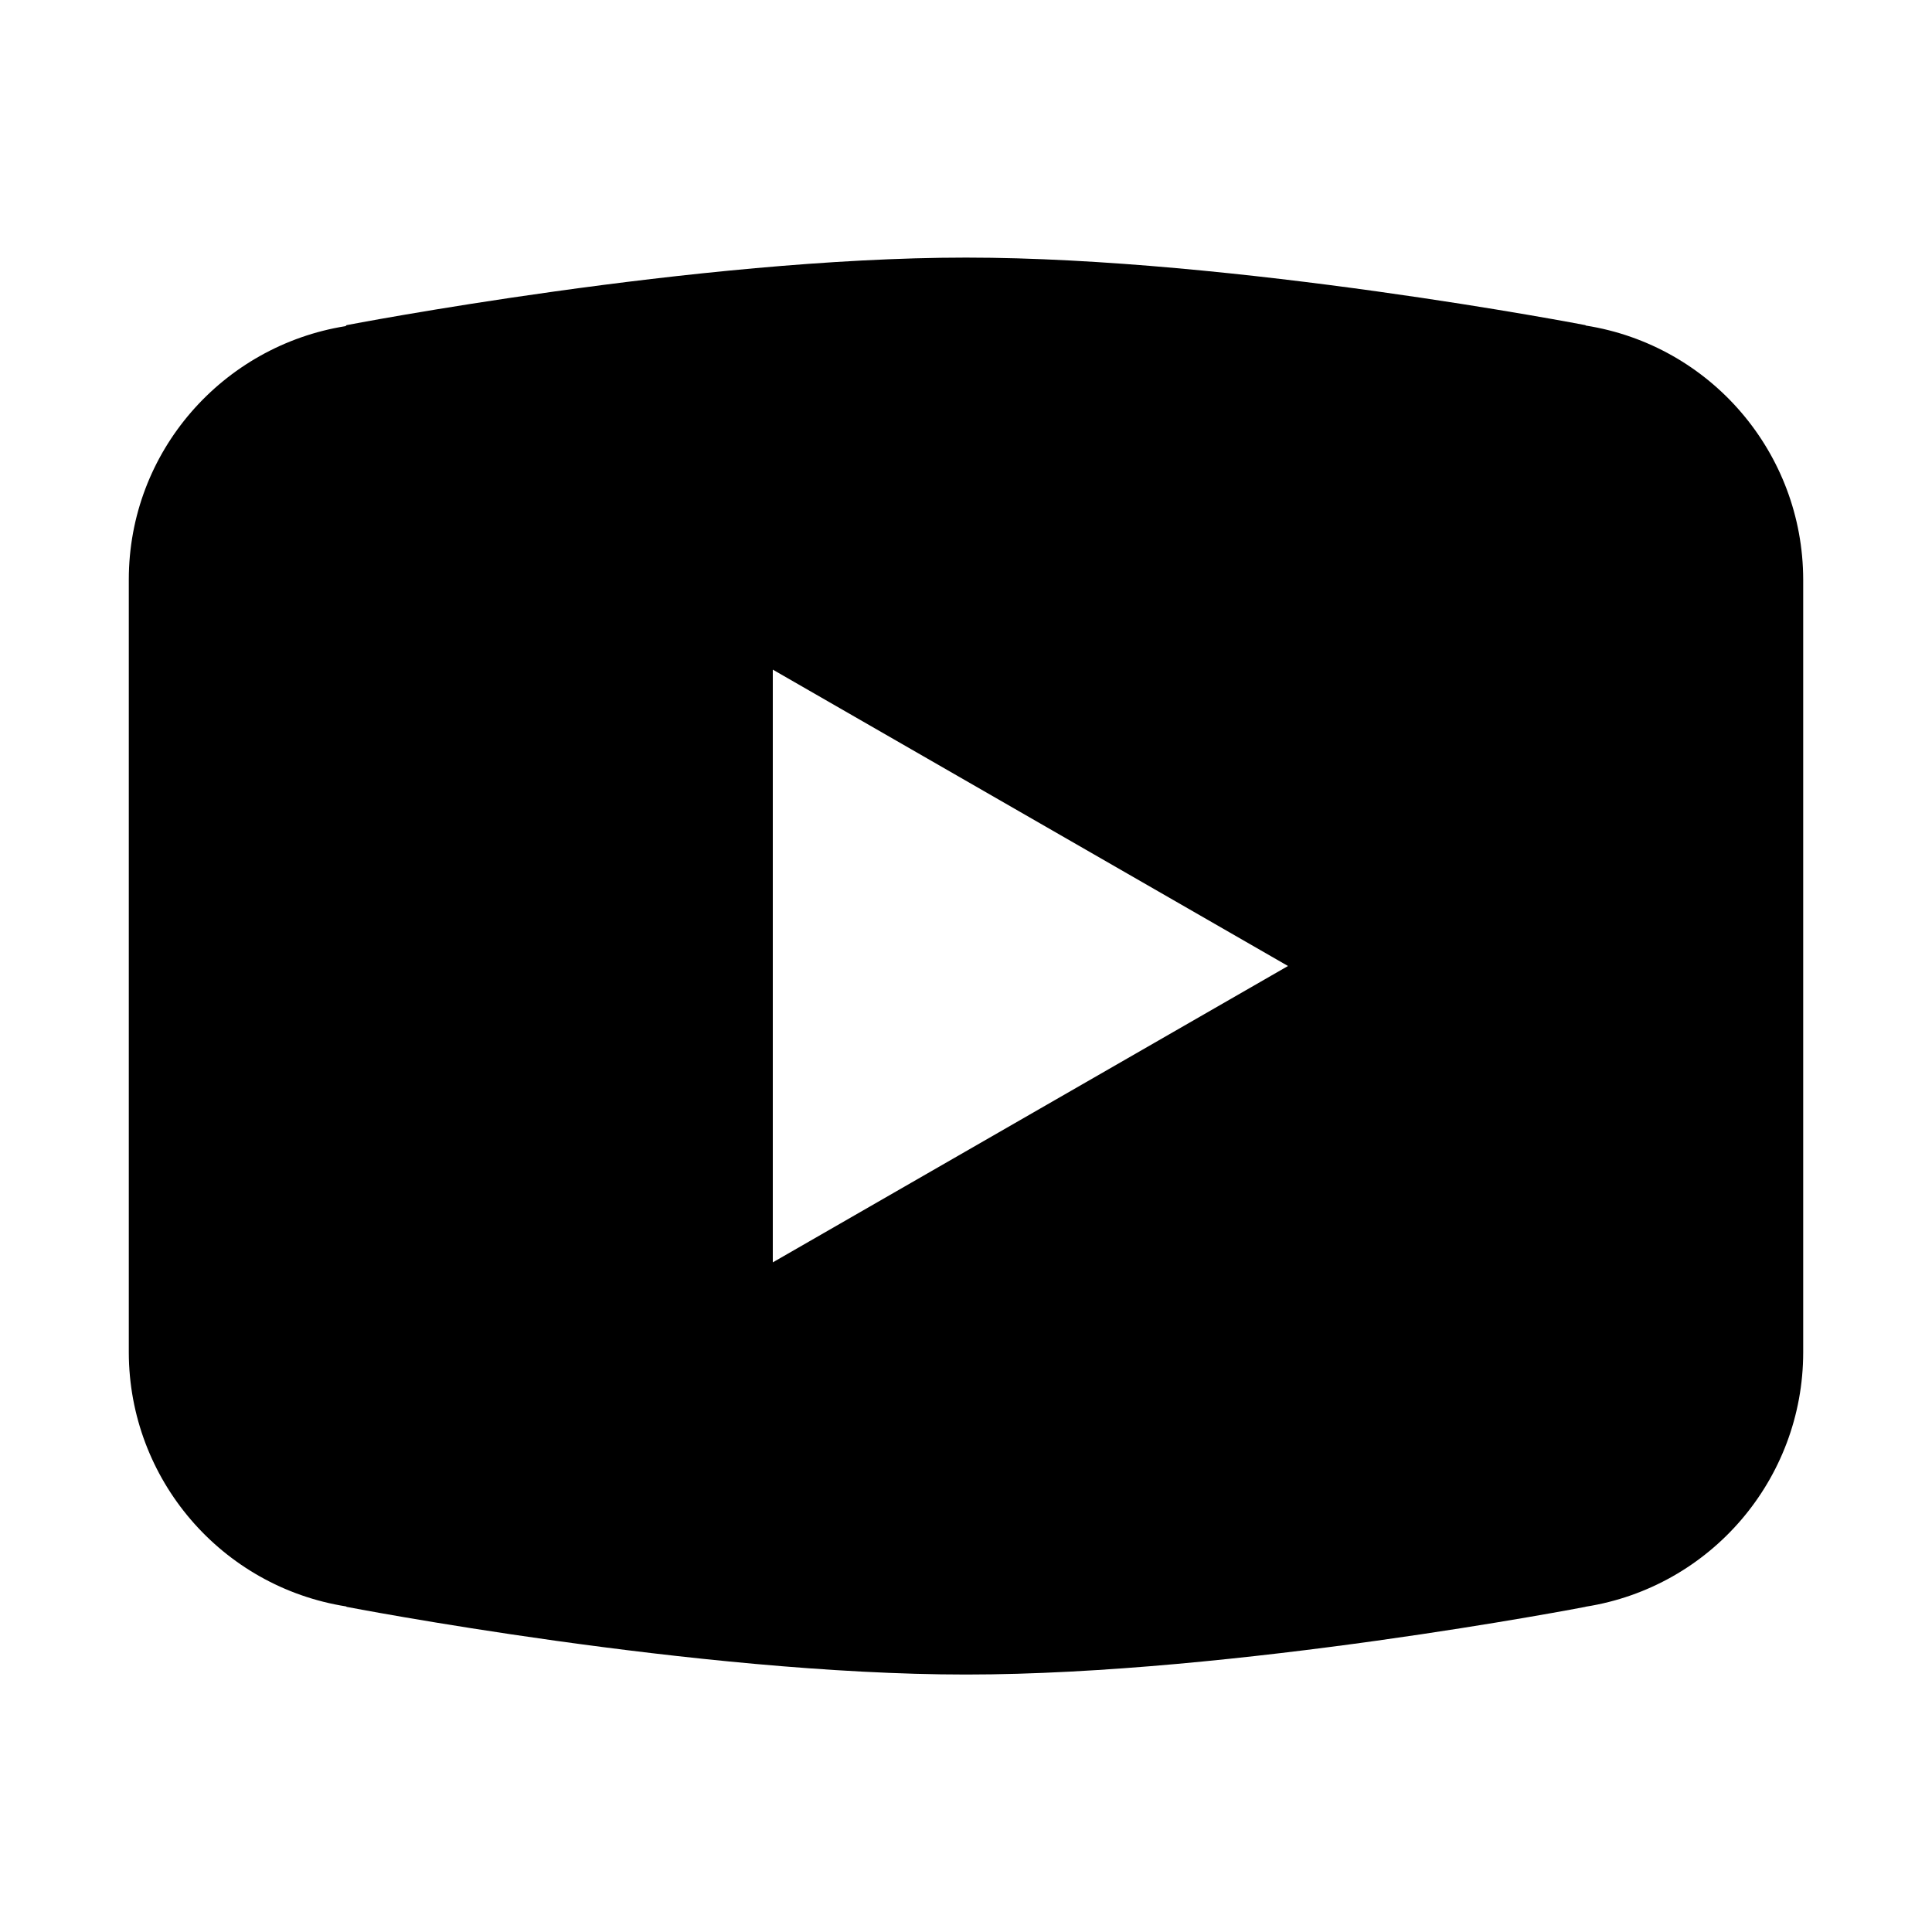
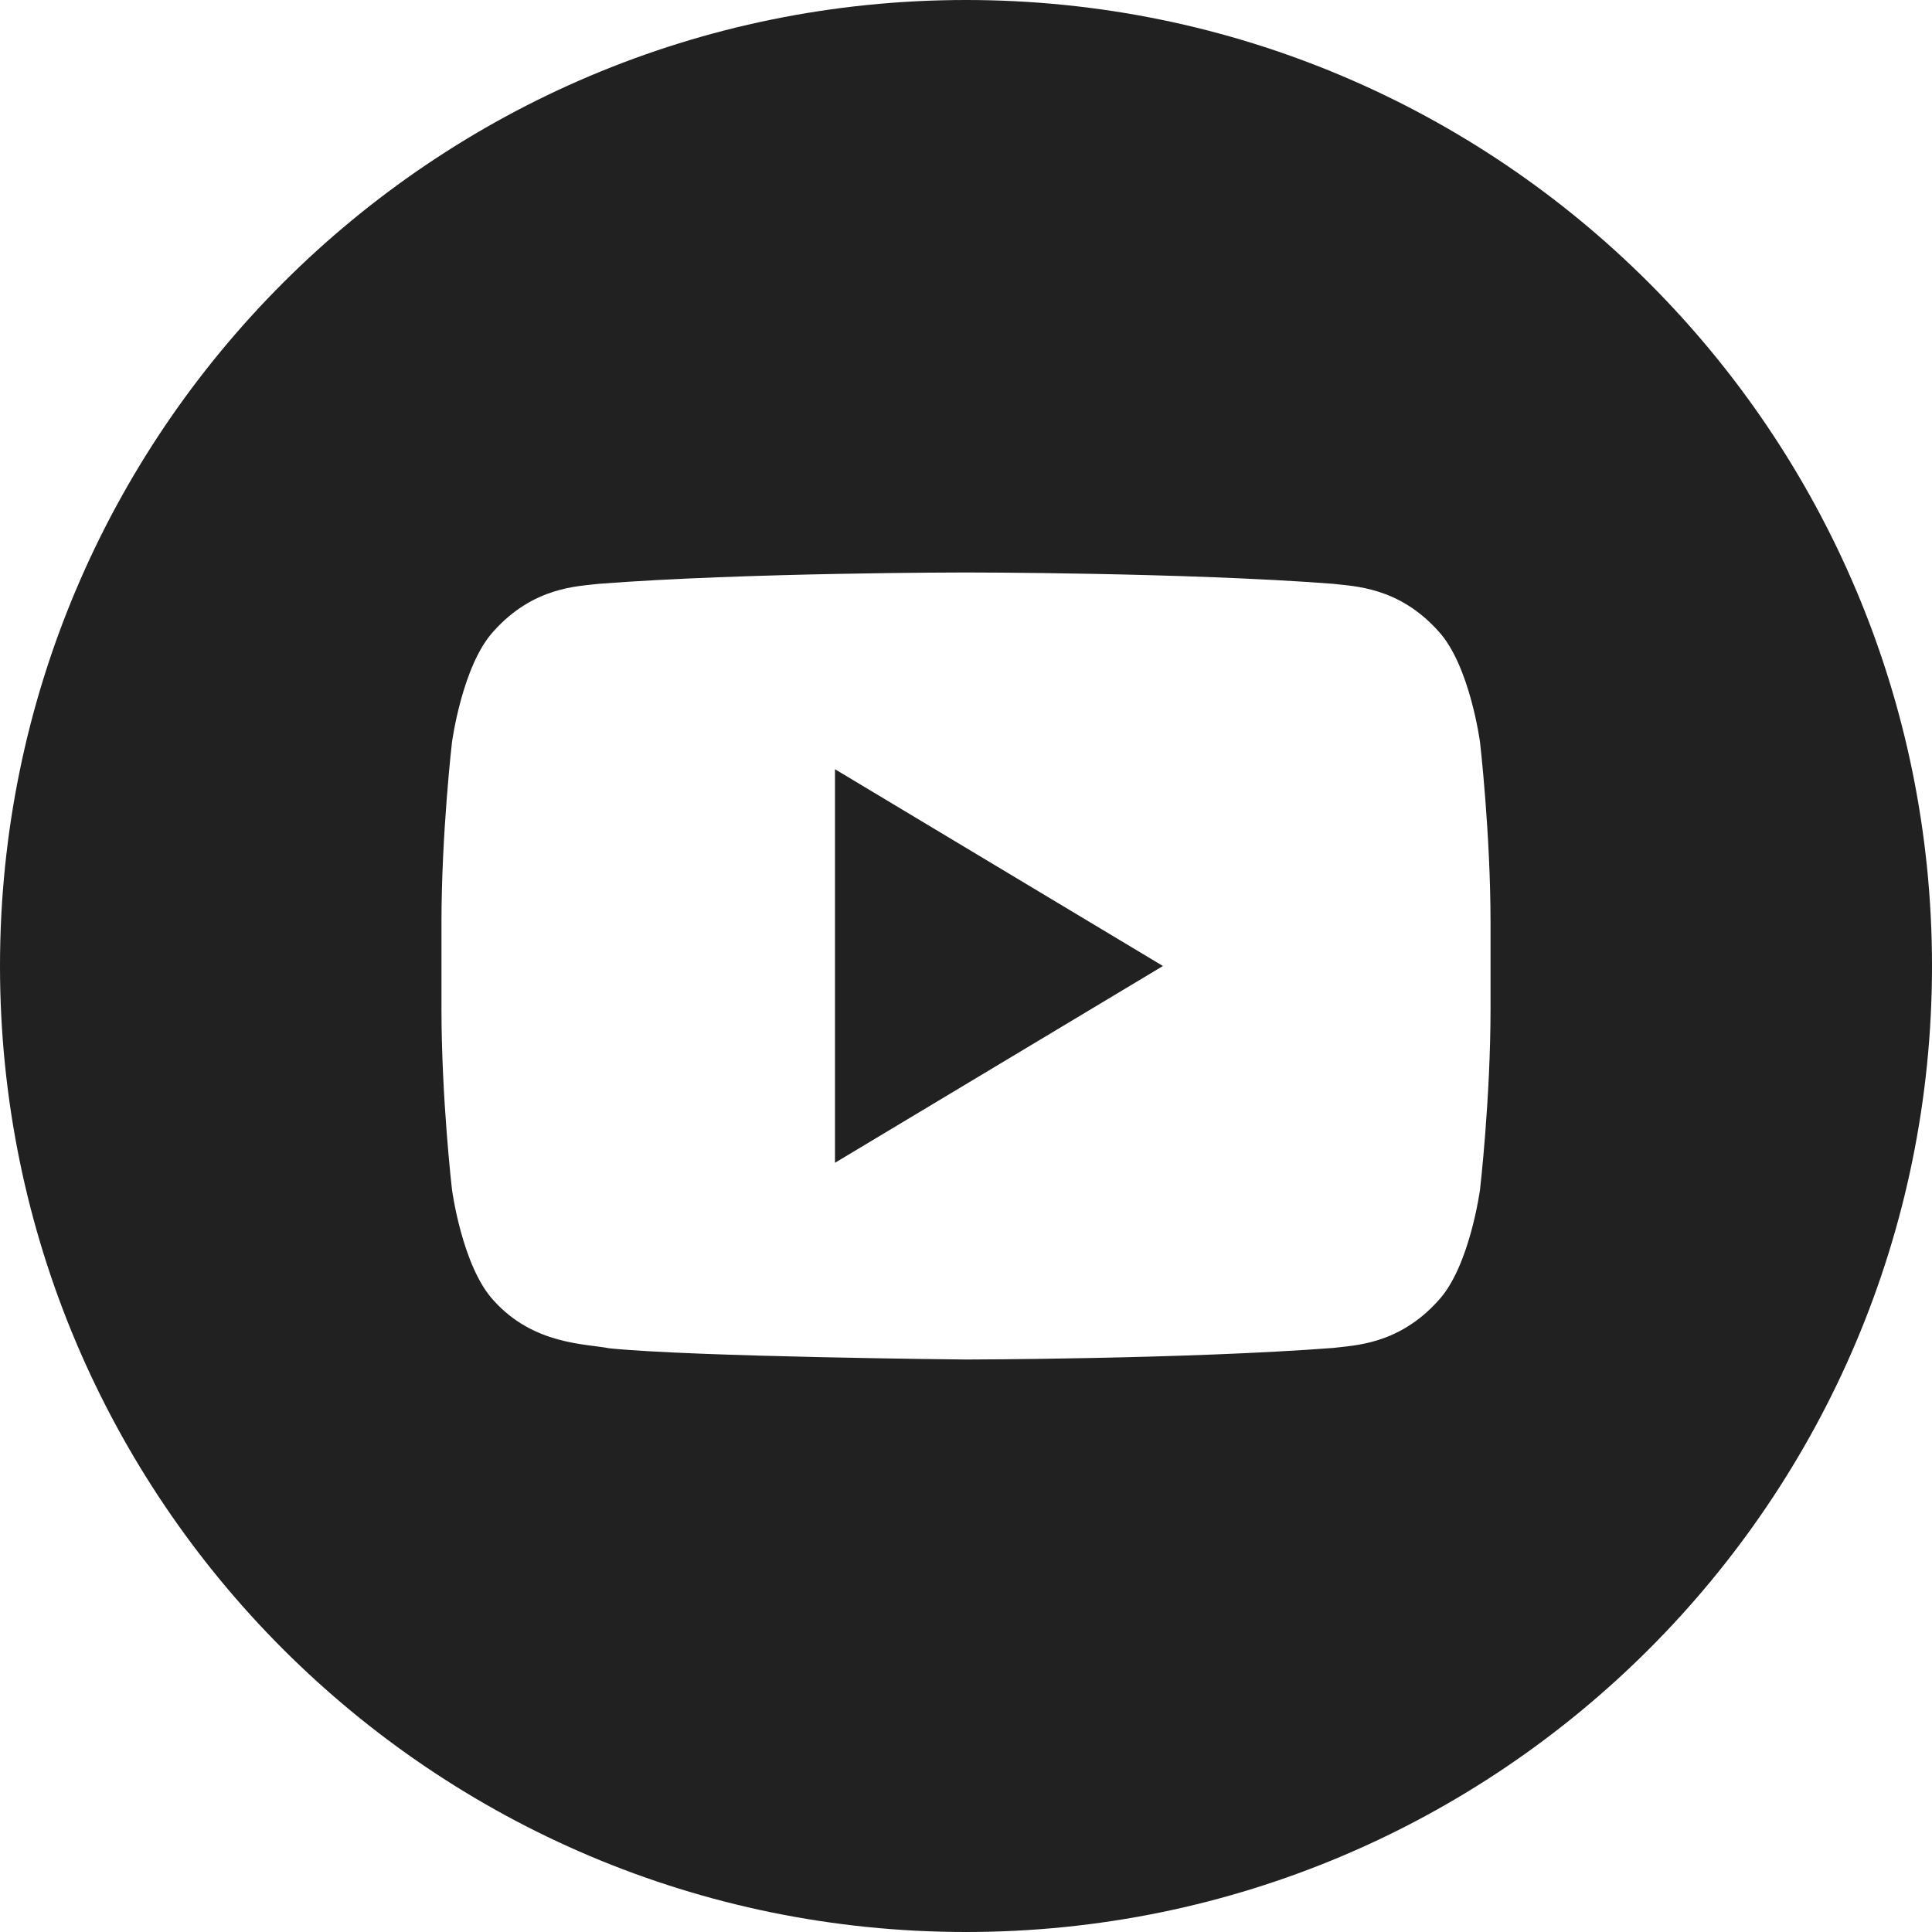
- <svg xmlns="http://www.w3.org/2000/svg" fill="#000000" viewBox="0 0 30 30" width="30px" height="30px">
-   <path d="M 15 4 C 10.814 4 5.381 5.049 5.381 5.049 L 5.367 5.064 C 3.461 5.369 2 7.008 2 9 L 2 15 L 2 15.002 L 2 21 L 2 21.002 A 4 4 0 0 0 5.377 24.945 L 5.381 24.951 C 5.381 24.951 10.814 26.002 15 26.002 C 19.186 26.002 24.619 24.951 24.619 24.951 L 24.621 24.949 A 4 4 0 0 0 28 21.002 L 28 21 L 28 15.002 L 28 15 L 28 9 A 4 4 0 0 0 24.623 5.055 L 24.619 5.049 C 24.619 5.049 19.186 4 15 4 z M 12 10.398 L 20 15 L 12 19.602 L 12 10.398 z" />
+ <svg xmlns="http://www.w3.org/2000/svg" fill="#000000DE" enable-background="new 0 0 32 32" version="1.1" viewBox="0 0 32 32" xml:space="preserve">
+   <g id="OUTLINE_copy_2">
+     <g>
+       <g>
+         <polygon points="13.83,19.259 19.262,16 13.83,12.741    " />
+       </g>
+       <g>
+         <path d="M16,0C7.164,0,0,7.163,0,16s7.164,16,16,16s16-7.164,16-16S24.836,0,16,0z M24.688,16.701c0,1.5-0.174,3-0.174,3     s-0.17,1.278-0.69,1.839c-0.661,0.738-1.401,0.742-1.741,0.786C19.651,22.512,16,22.518,16,22.518s-4.518-0.044-5.908-0.186     c-0.387-0.077-1.254-0.055-1.916-0.792c-0.521-0.562-0.69-1.839-0.69-1.839s-0.174-1.499-0.174-3v-1.406     c0-1.5,0.174-2.999,0.174-2.999s0.17-1.278,0.69-1.841C8.837,9.716,9.577,9.712,9.917,9.67c2.431-0.188,6.079-0.188,6.079-0.188     h0.008c0,0,3.648,0,6.079,0.188c0.339,0.042,1.08,0.046,1.741,0.784c0.521,0.563,0.69,1.841,0.69,1.841s0.174,1.5,0.174,3V16.701     z" />
+       </g>
+     </g>
+   </g>
</svg>
